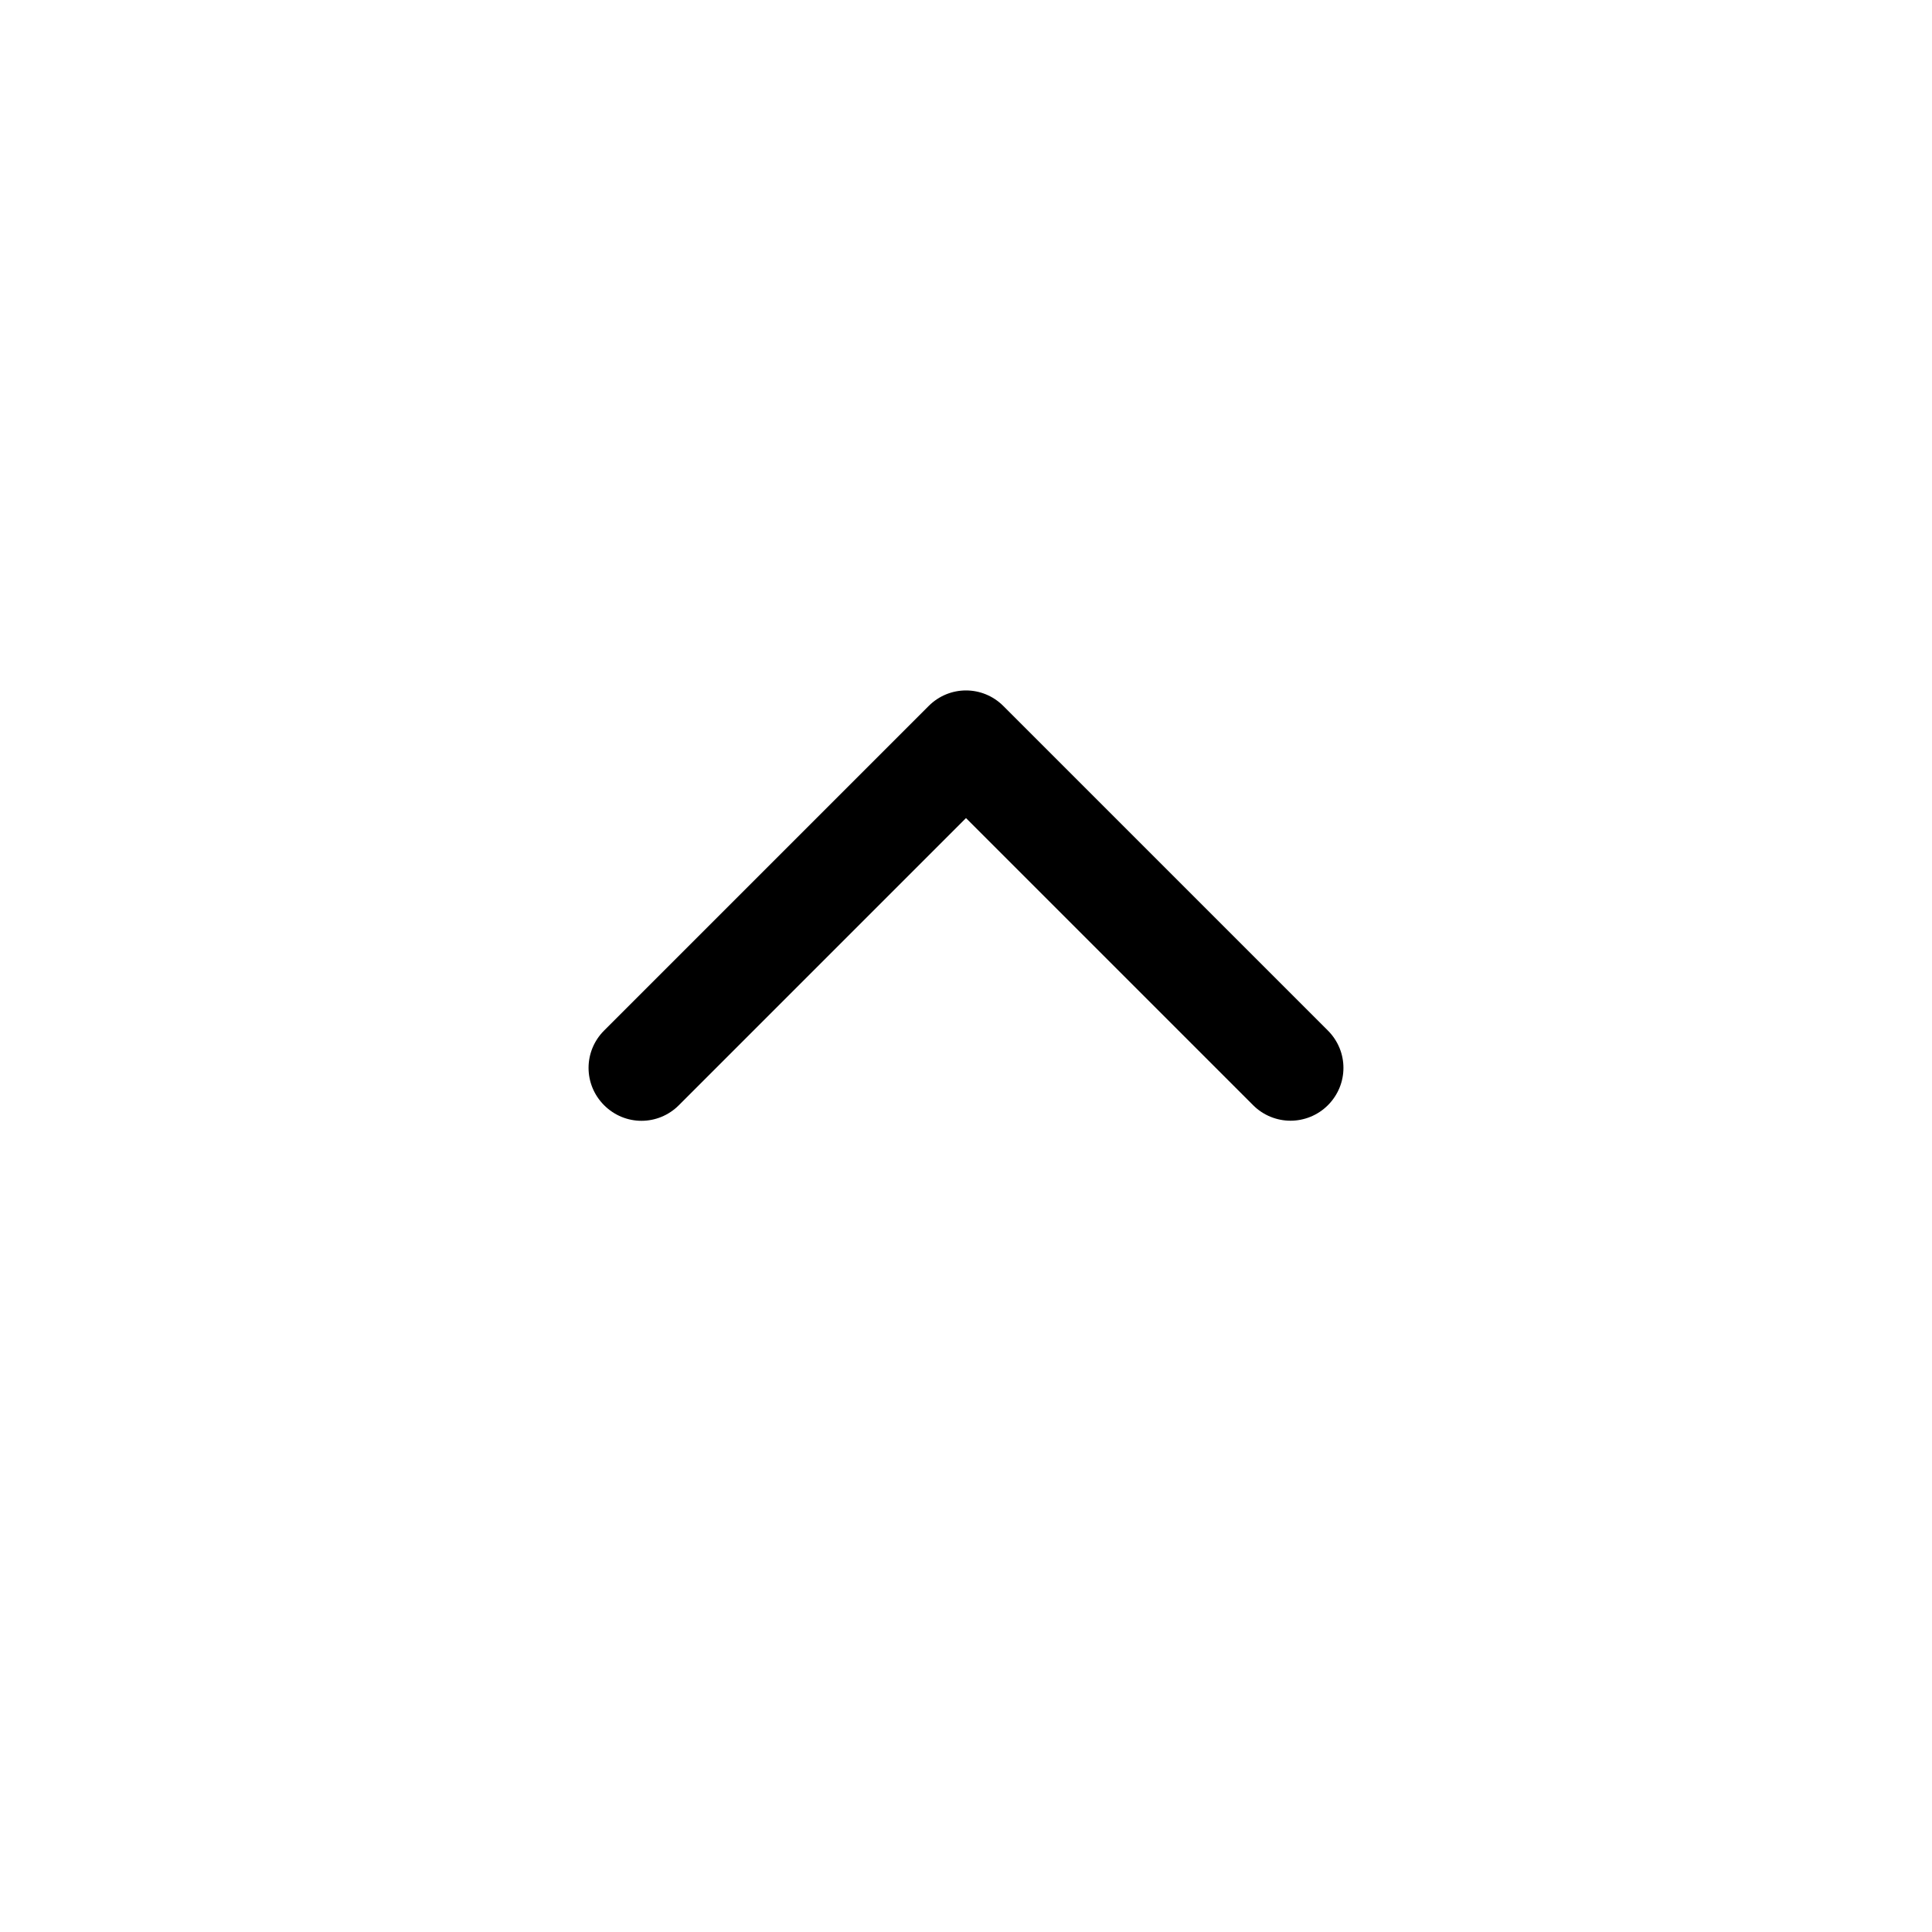
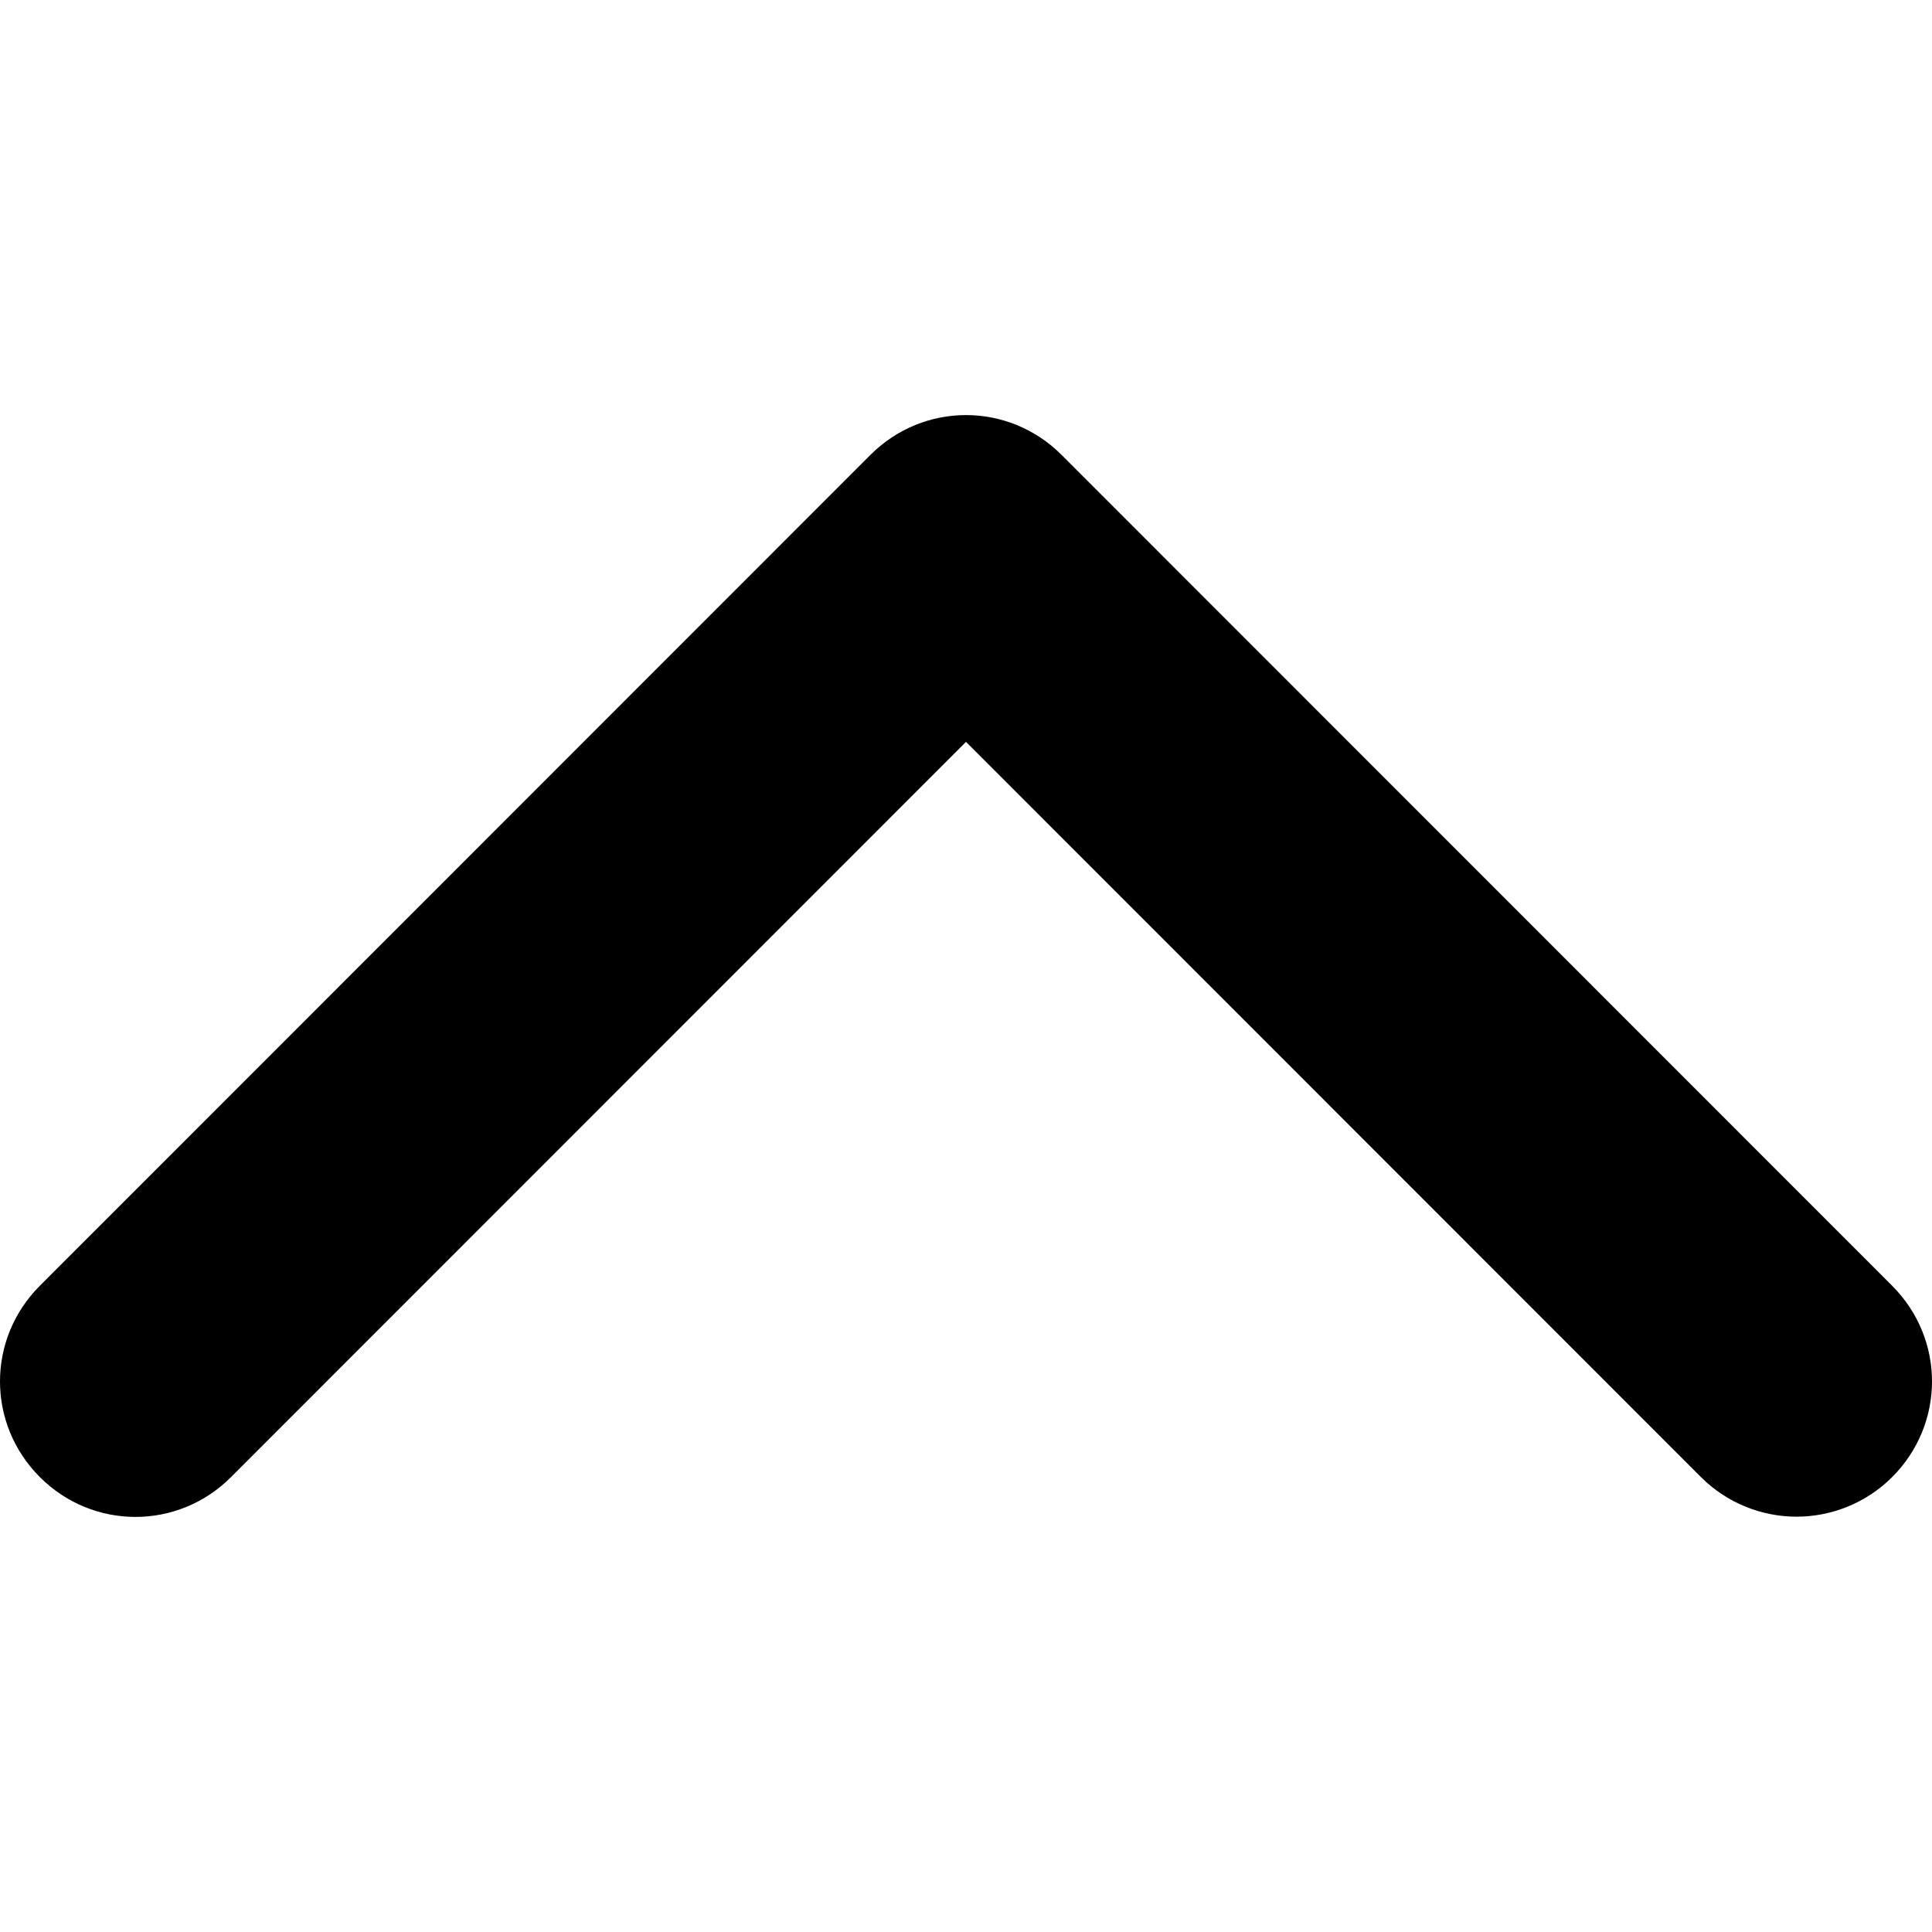
- <svg xmlns="http://www.w3.org/2000/svg" version="1.1" id="_Слой_1" x="0px" y="0px" viewBox="0 0 512 512" style="enable-background:new 0 0 512 512;" xml:space="preserve">
-   <g>
-     <path d="M342,297c-3.6,0-7.2-1.4-9.9-4.1L256,216.8l-76.1,76.1c-5.5,5.5-14.3,5.5-19.8,0c-5.5-5.5-5.5-14.3,0-19.8l86-86   c5.5-5.5,14.3-5.5,19.8,0l86,86c5.5,5.5,5.5,14.3,0,19.8C349.2,295.6,345.6,297,342,297z" />
-   </g>
+ <svg xmlns="http://www.w3.org/2000/svg" width="512" height="512" viewBox="0 0 512 512" fill="none">
+   <path d="M476.105 401.936C466.891 401.936 457.678 398.352 450.767 391.439L256 196.601L61.233 391.439C47.156 405.52 24.634 405.52 10.557 391.439C-3.519 377.357 -3.519 354.827 10.557 340.745L230.662 120.561C244.739 106.48 267.261 106.48 281.338 120.561L501.443 340.745C515.519 354.827 515.519 377.357 501.443 391.439C494.532 398.352 485.319 401.936 476.105 401.936Z" fill="black" />
</svg>
